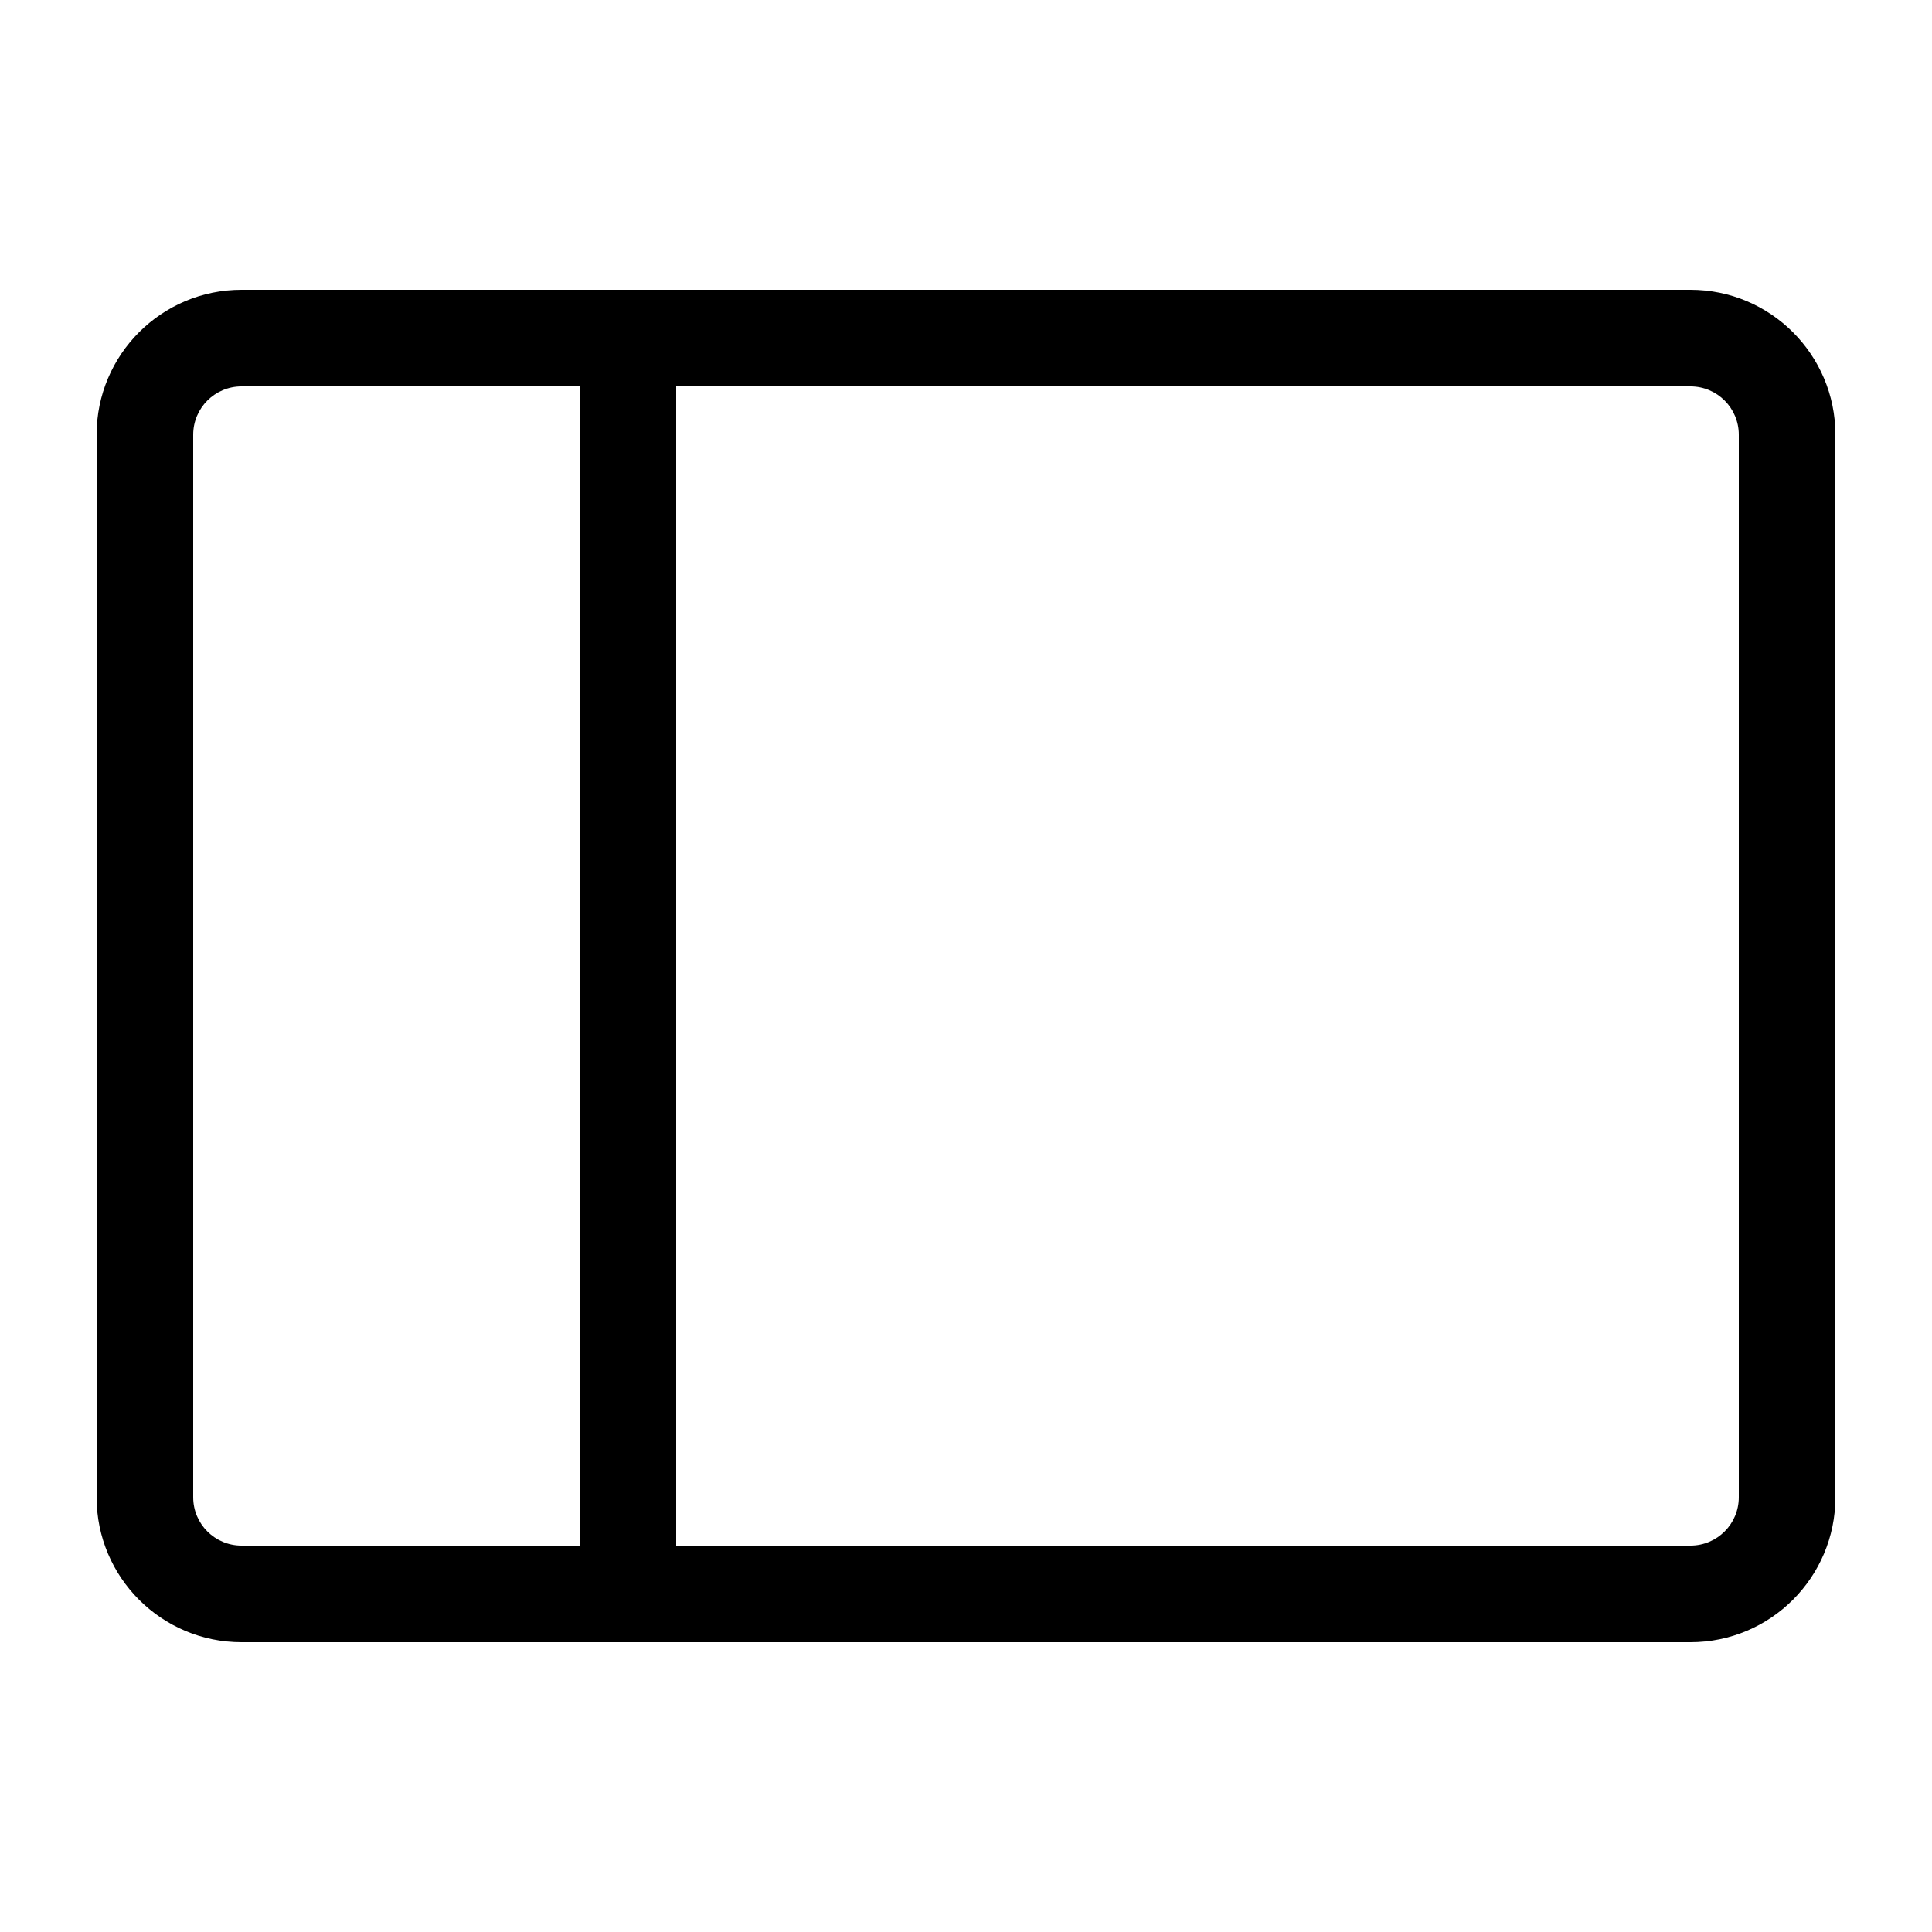
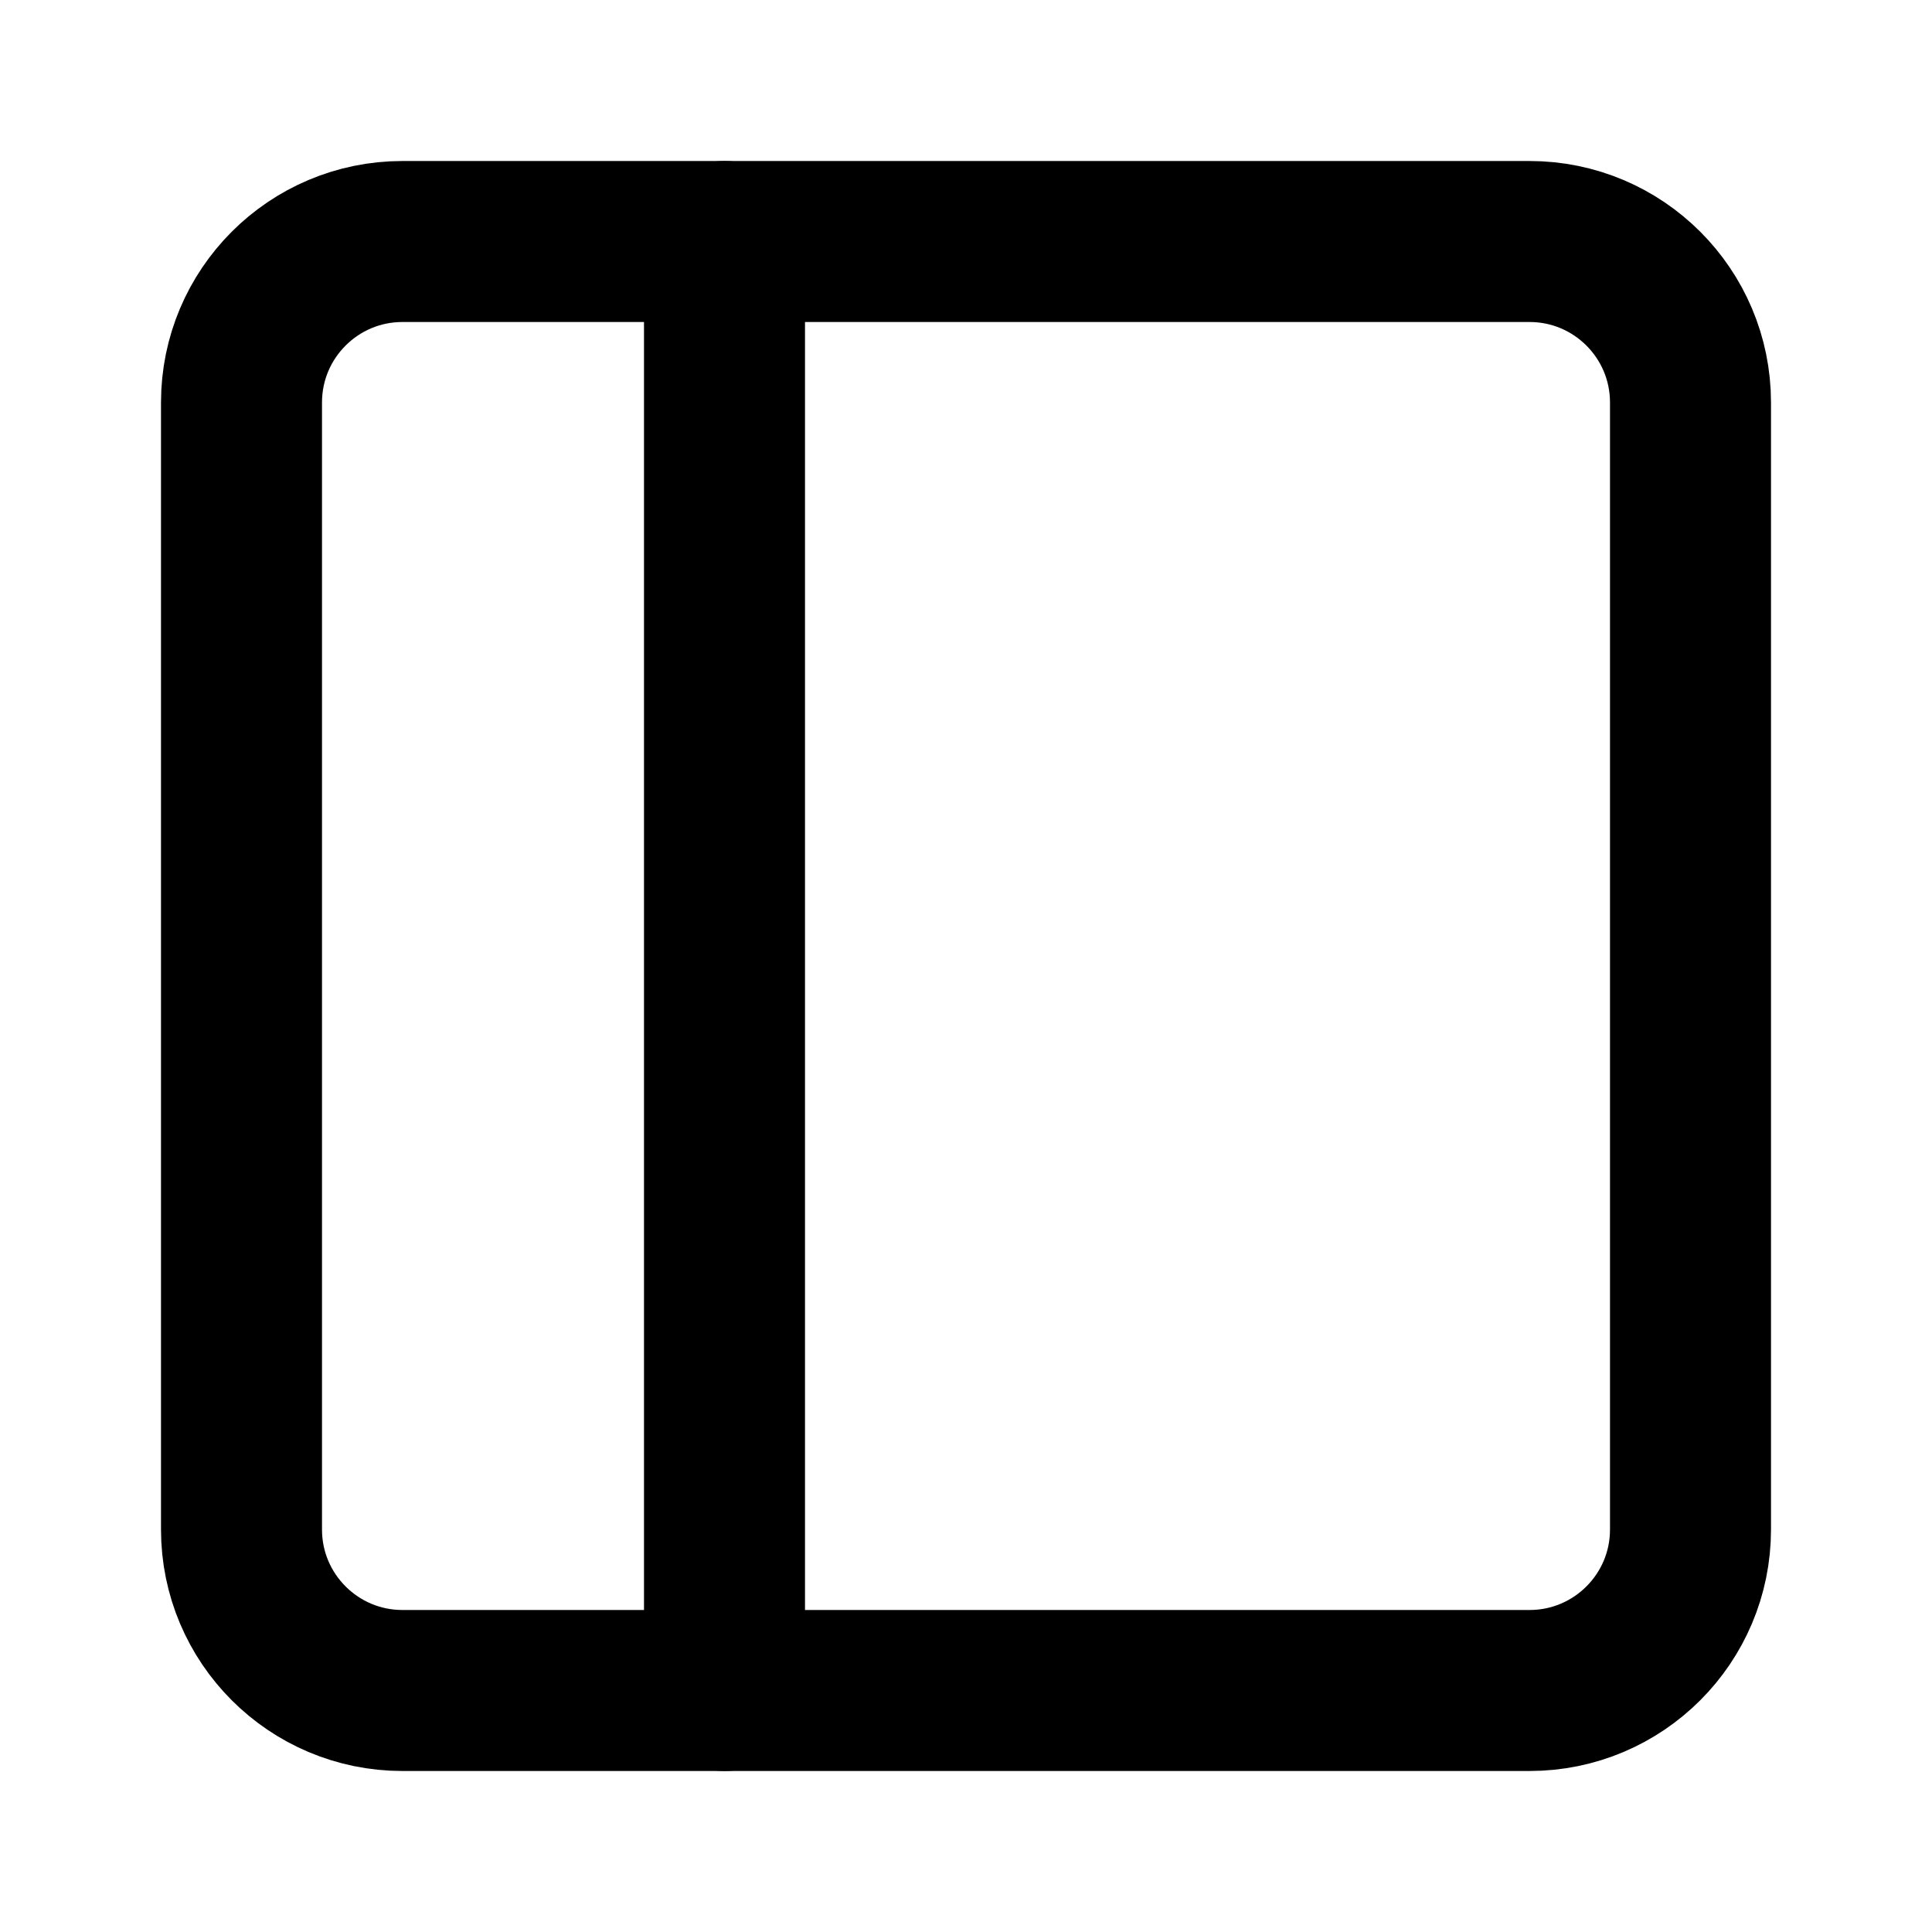
- <svg xmlns="http://www.w3.org/2000/svg" viewBox="0 0 20 20" fill="currentColor" class="shrink-0 opacity-100 scale-100 group-hover:opacity-0 group-hover:scale-80 transition-all text-text-300">
-   <path fill-rule="evenodd" clip-rule="evenodd" d="M2.5 3C1.672 3 1 3.672 1 4.5V15.5C1 16.328 1.672 17 2.5 17H17.5C18.328 17 19 16.328 19 15.5V4.5C19 3.672 18.328 3 17.5 3H2.5ZM2 4.5C2 4.224 2.224 4 2.5 4H6V16H2.5C2.224 16 2 15.776 2 15.5V4.5ZM7 16H17.5C17.776 16 18 15.776 18 15.5V4.5C18 4.224 17.776 4 17.5 4H7V16Z" />
+ <svg xmlns="http://www.w3.org/2000/svg" width="800px" height="800px" viewBox="0 0 24 24" fill="none" stroke="#000000" stroke-width="2" stroke-linecap="round" stroke-linejoin="round" class="feather feather-sidebar">
+   <rect x="3" y="3" width="18" height="18" rx="2" ry="2" />
+   <line x1="9" y1="3" x2="9" y2="21" />
</svg>
